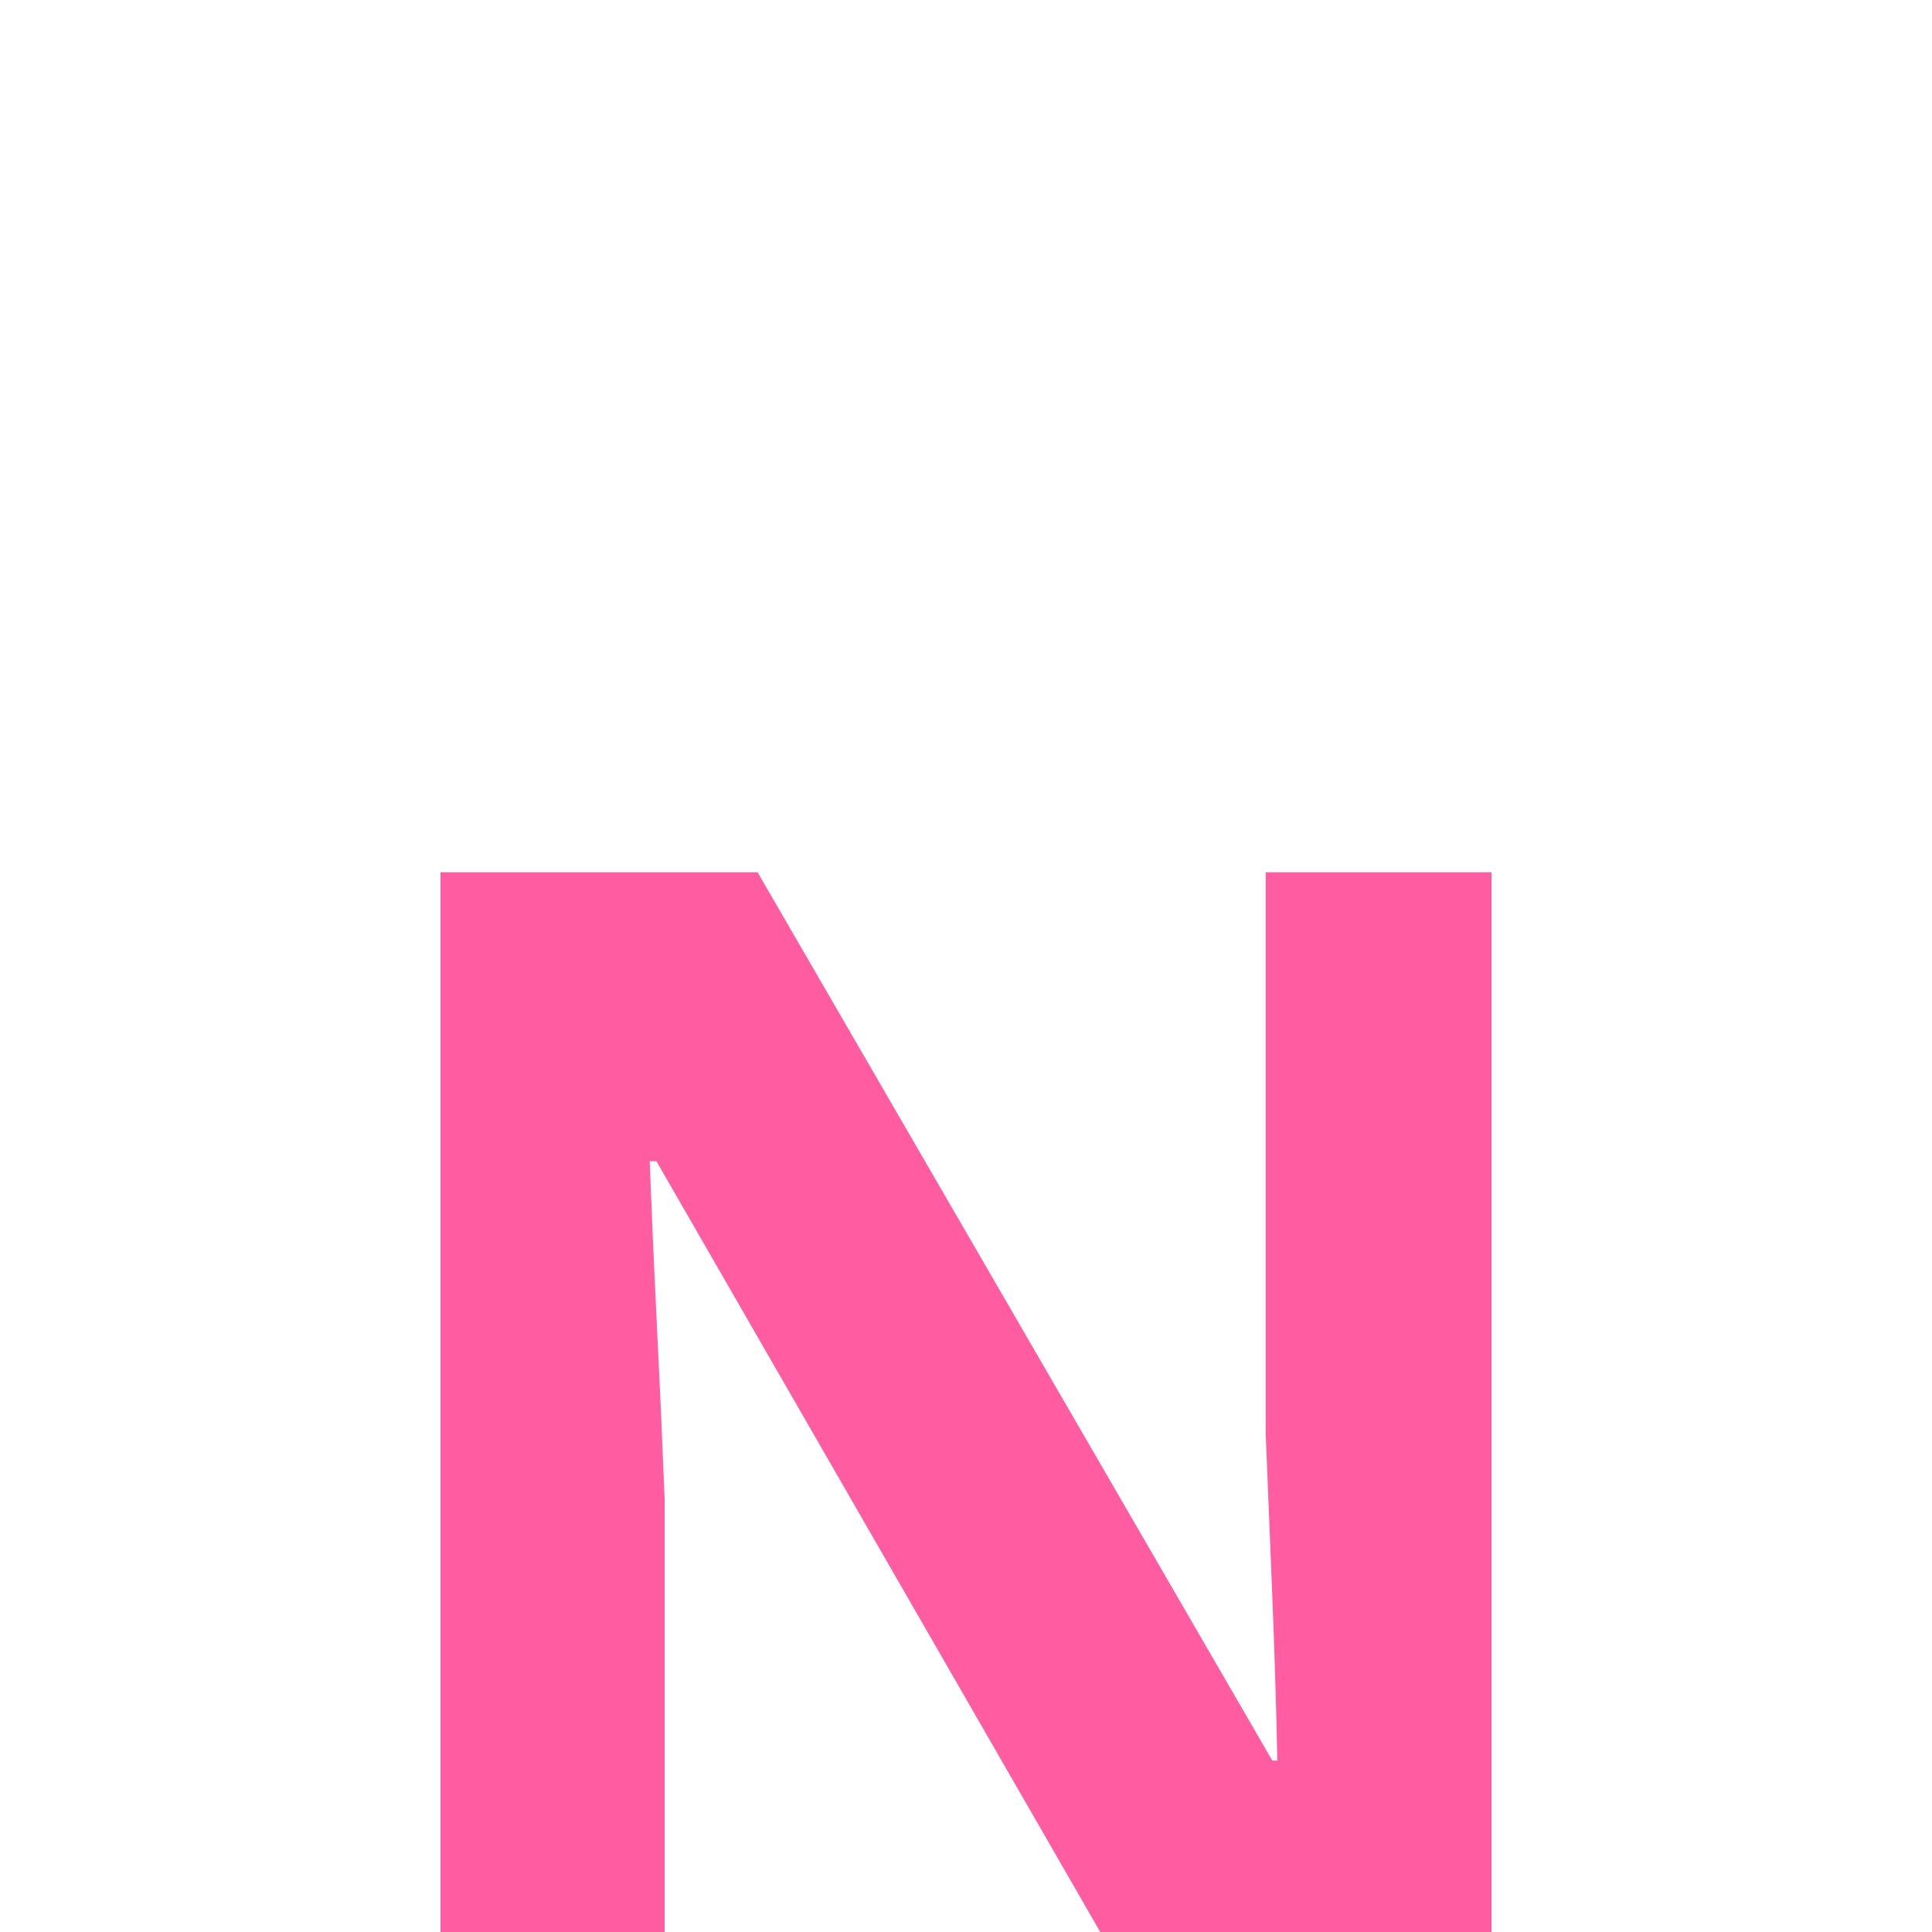
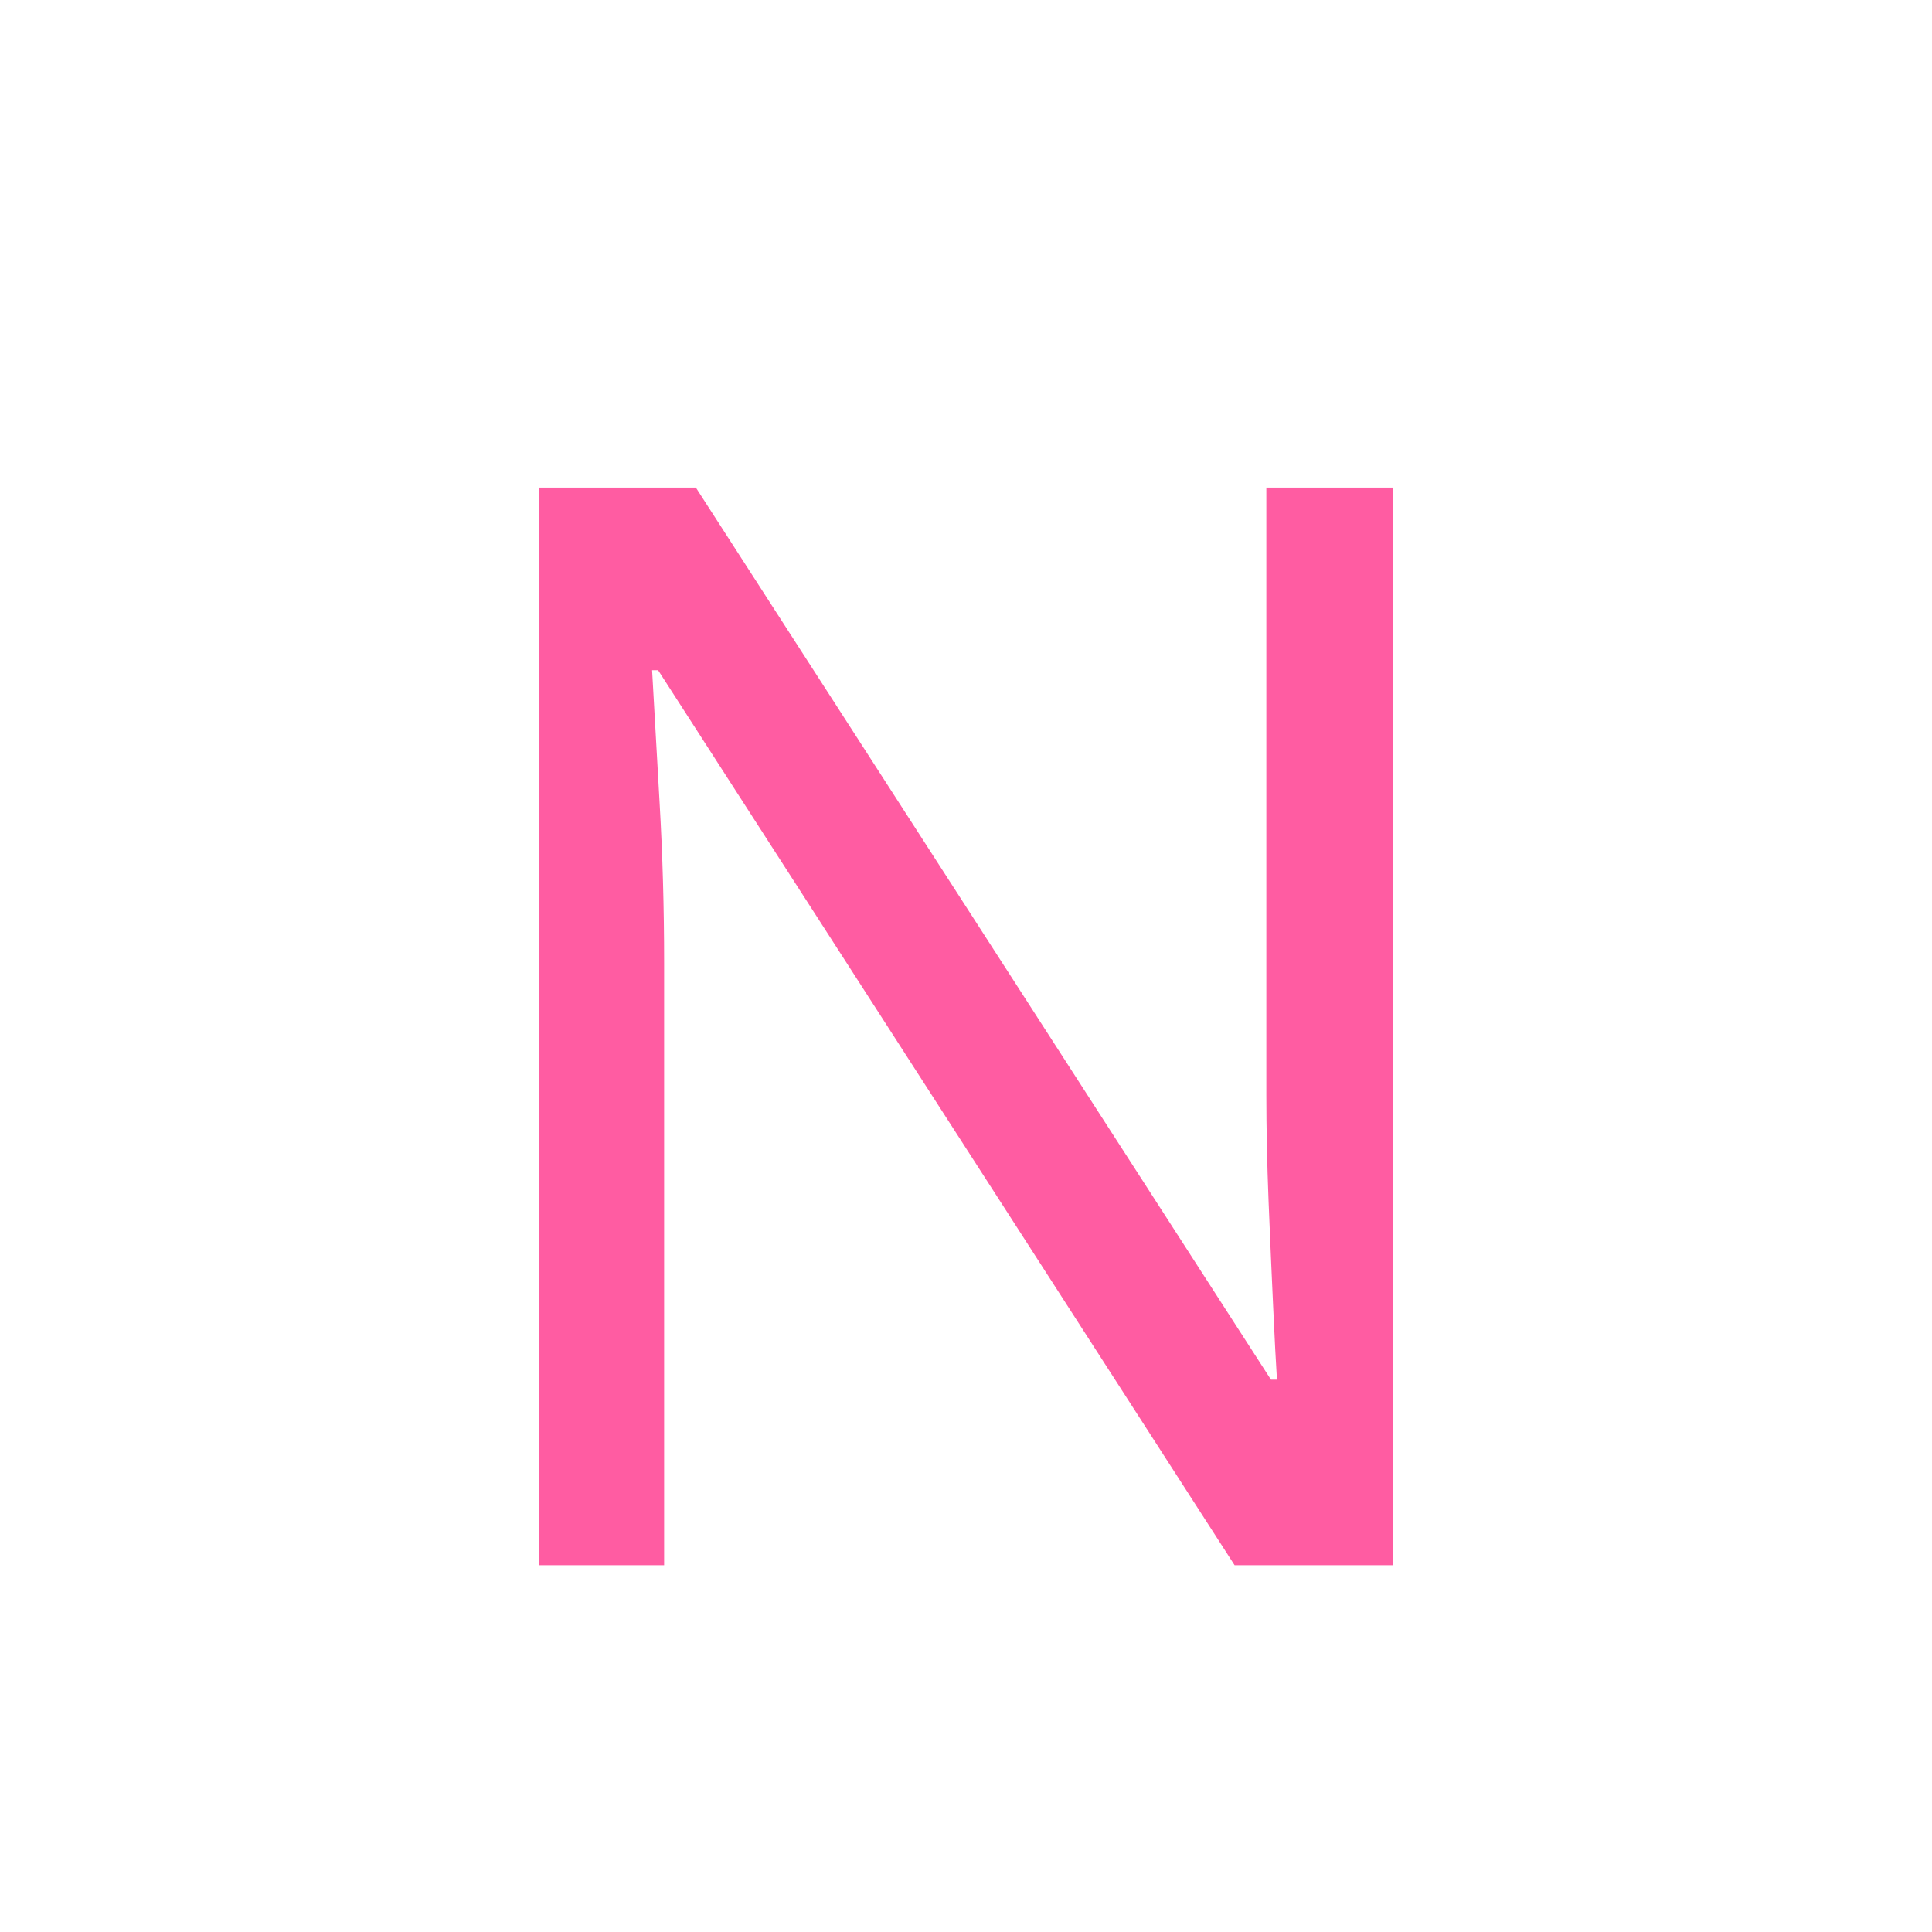
<svg xmlns="http://www.w3.org/2000/svg" viewBox="0 0 256 256" width="256" height="256">
-   <text x="128" y="195" font-family="Raleway, sans-serif" font-size="220" font-weight="700" fill="#FF5CA2" text-anchor="middle" dominant-baseline="middle">N</text>
+   <text x="128" y="138" font-family="Raleway, sans-serif" font-size="200" font-weight="500" fill="#FF5CA2" text-anchor="middle" dominant-baseline="middle">N</text>
</svg>
